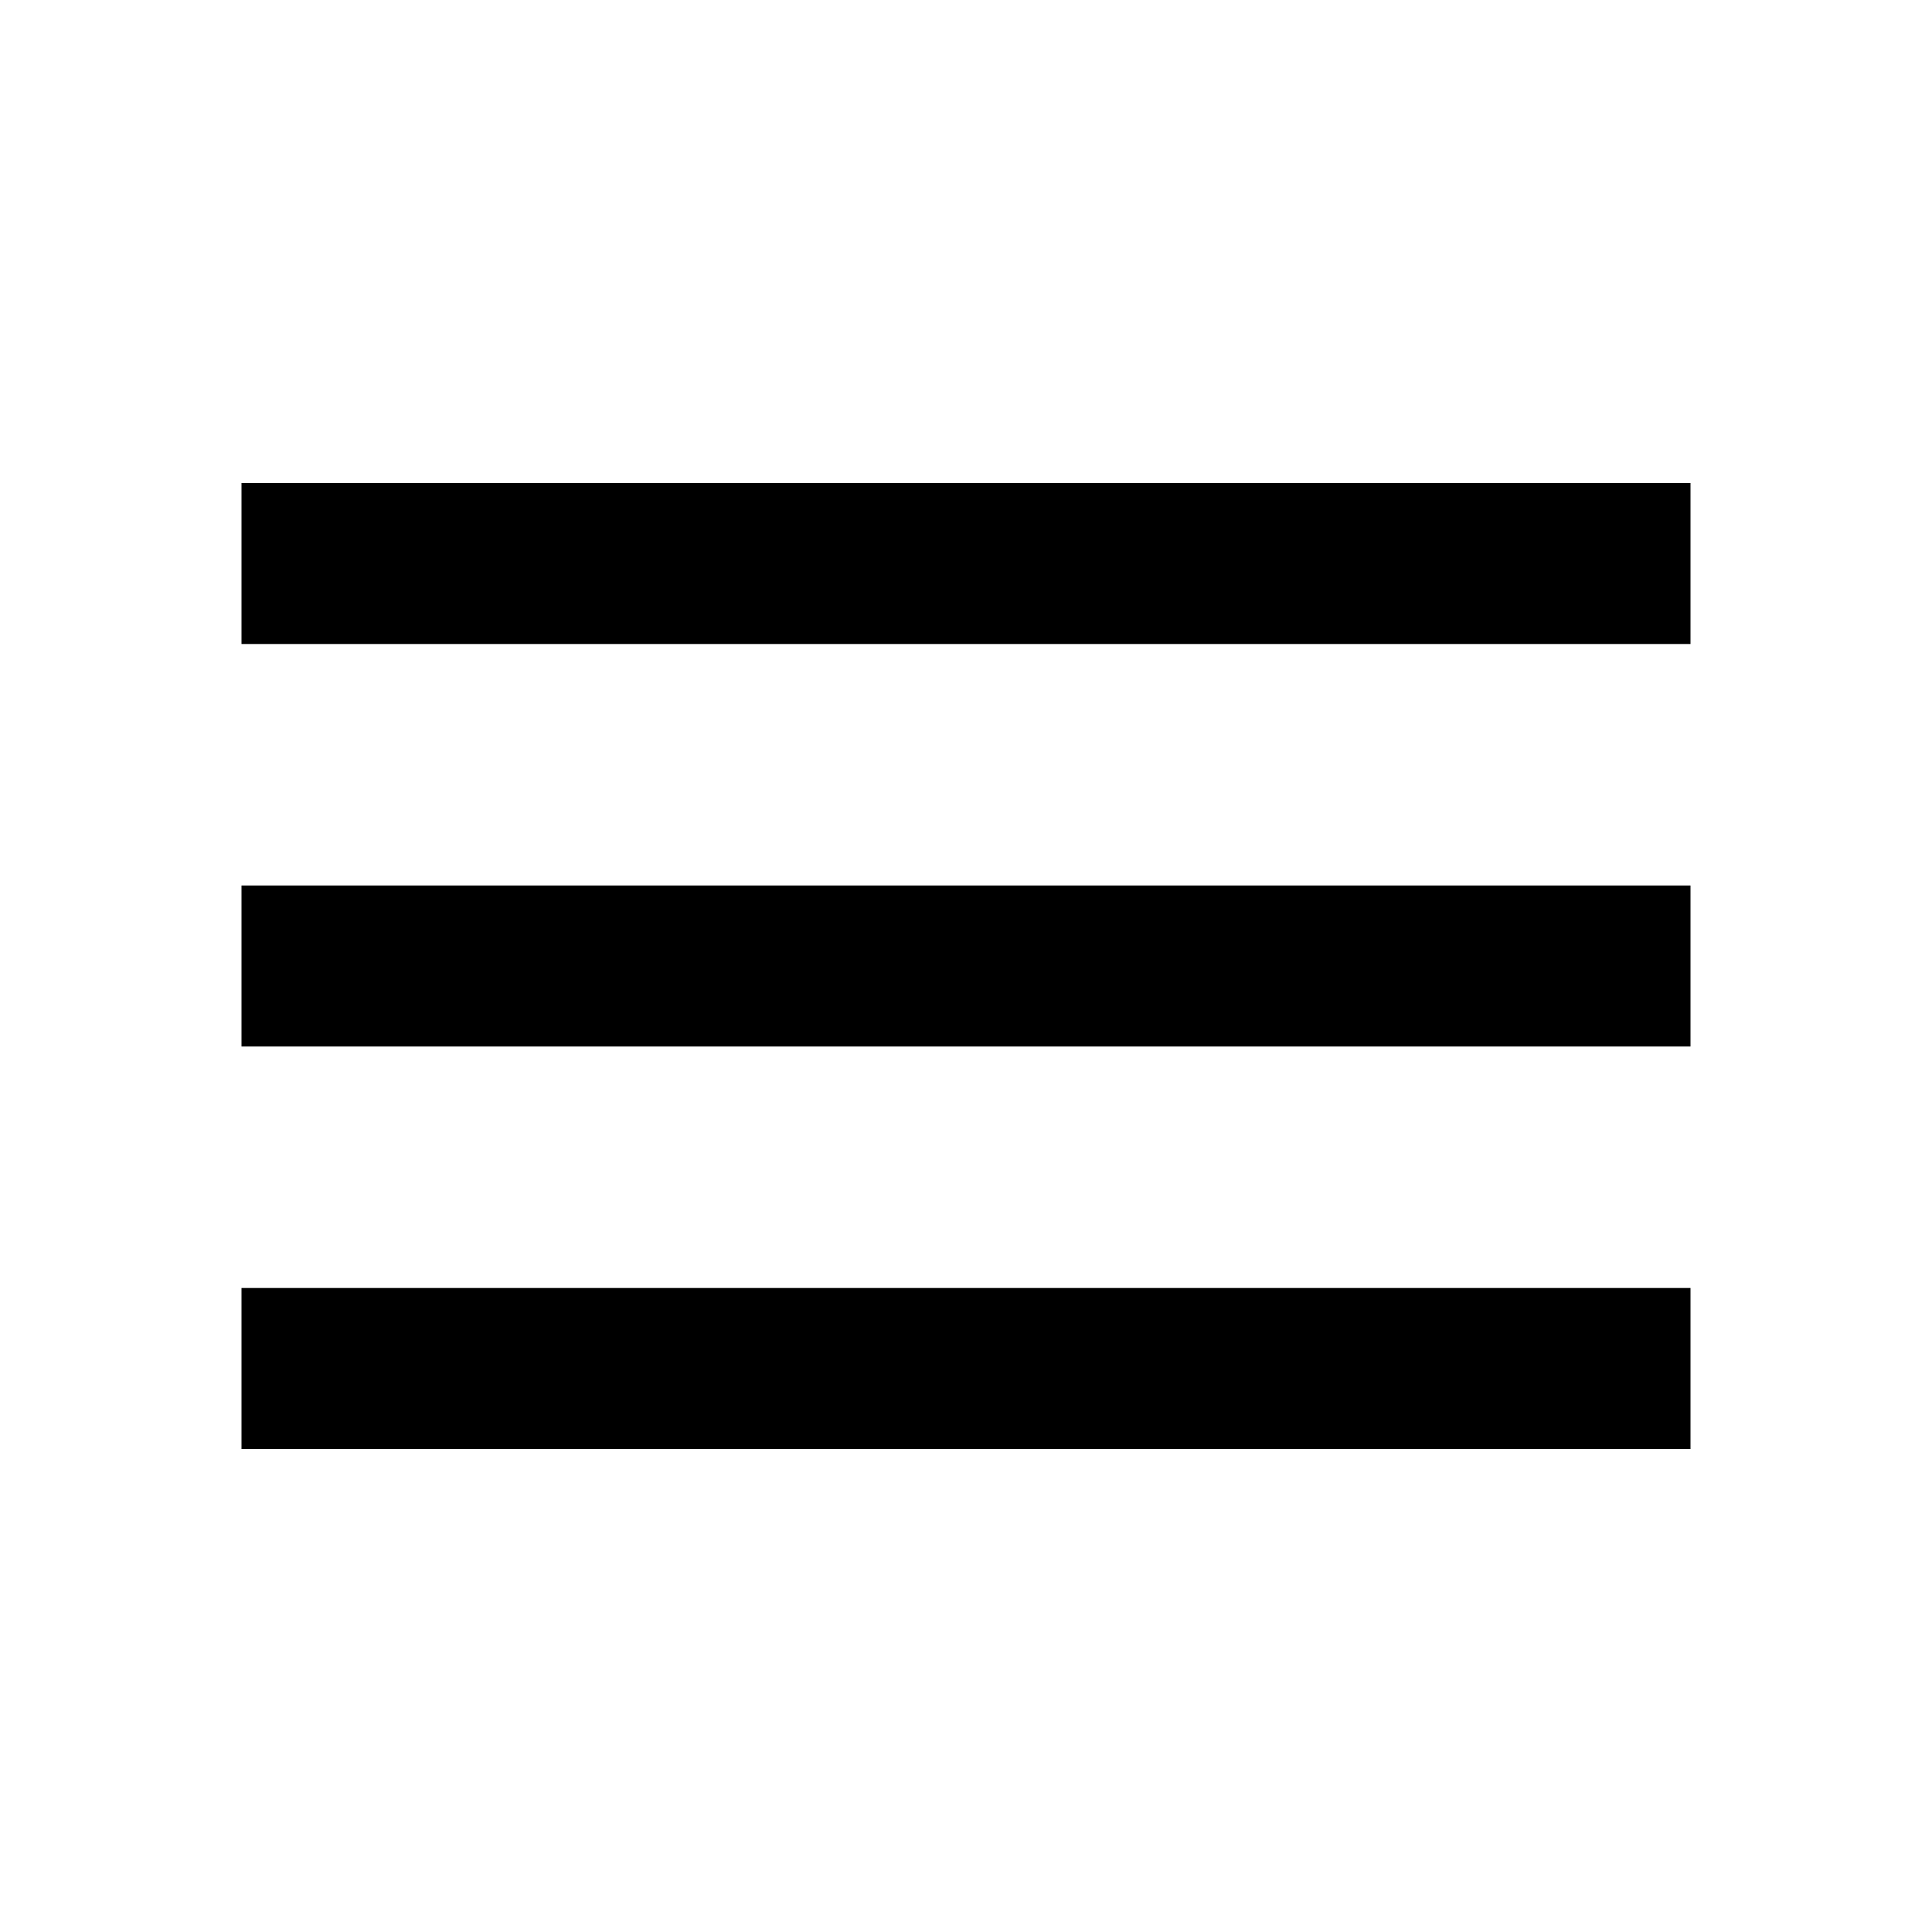
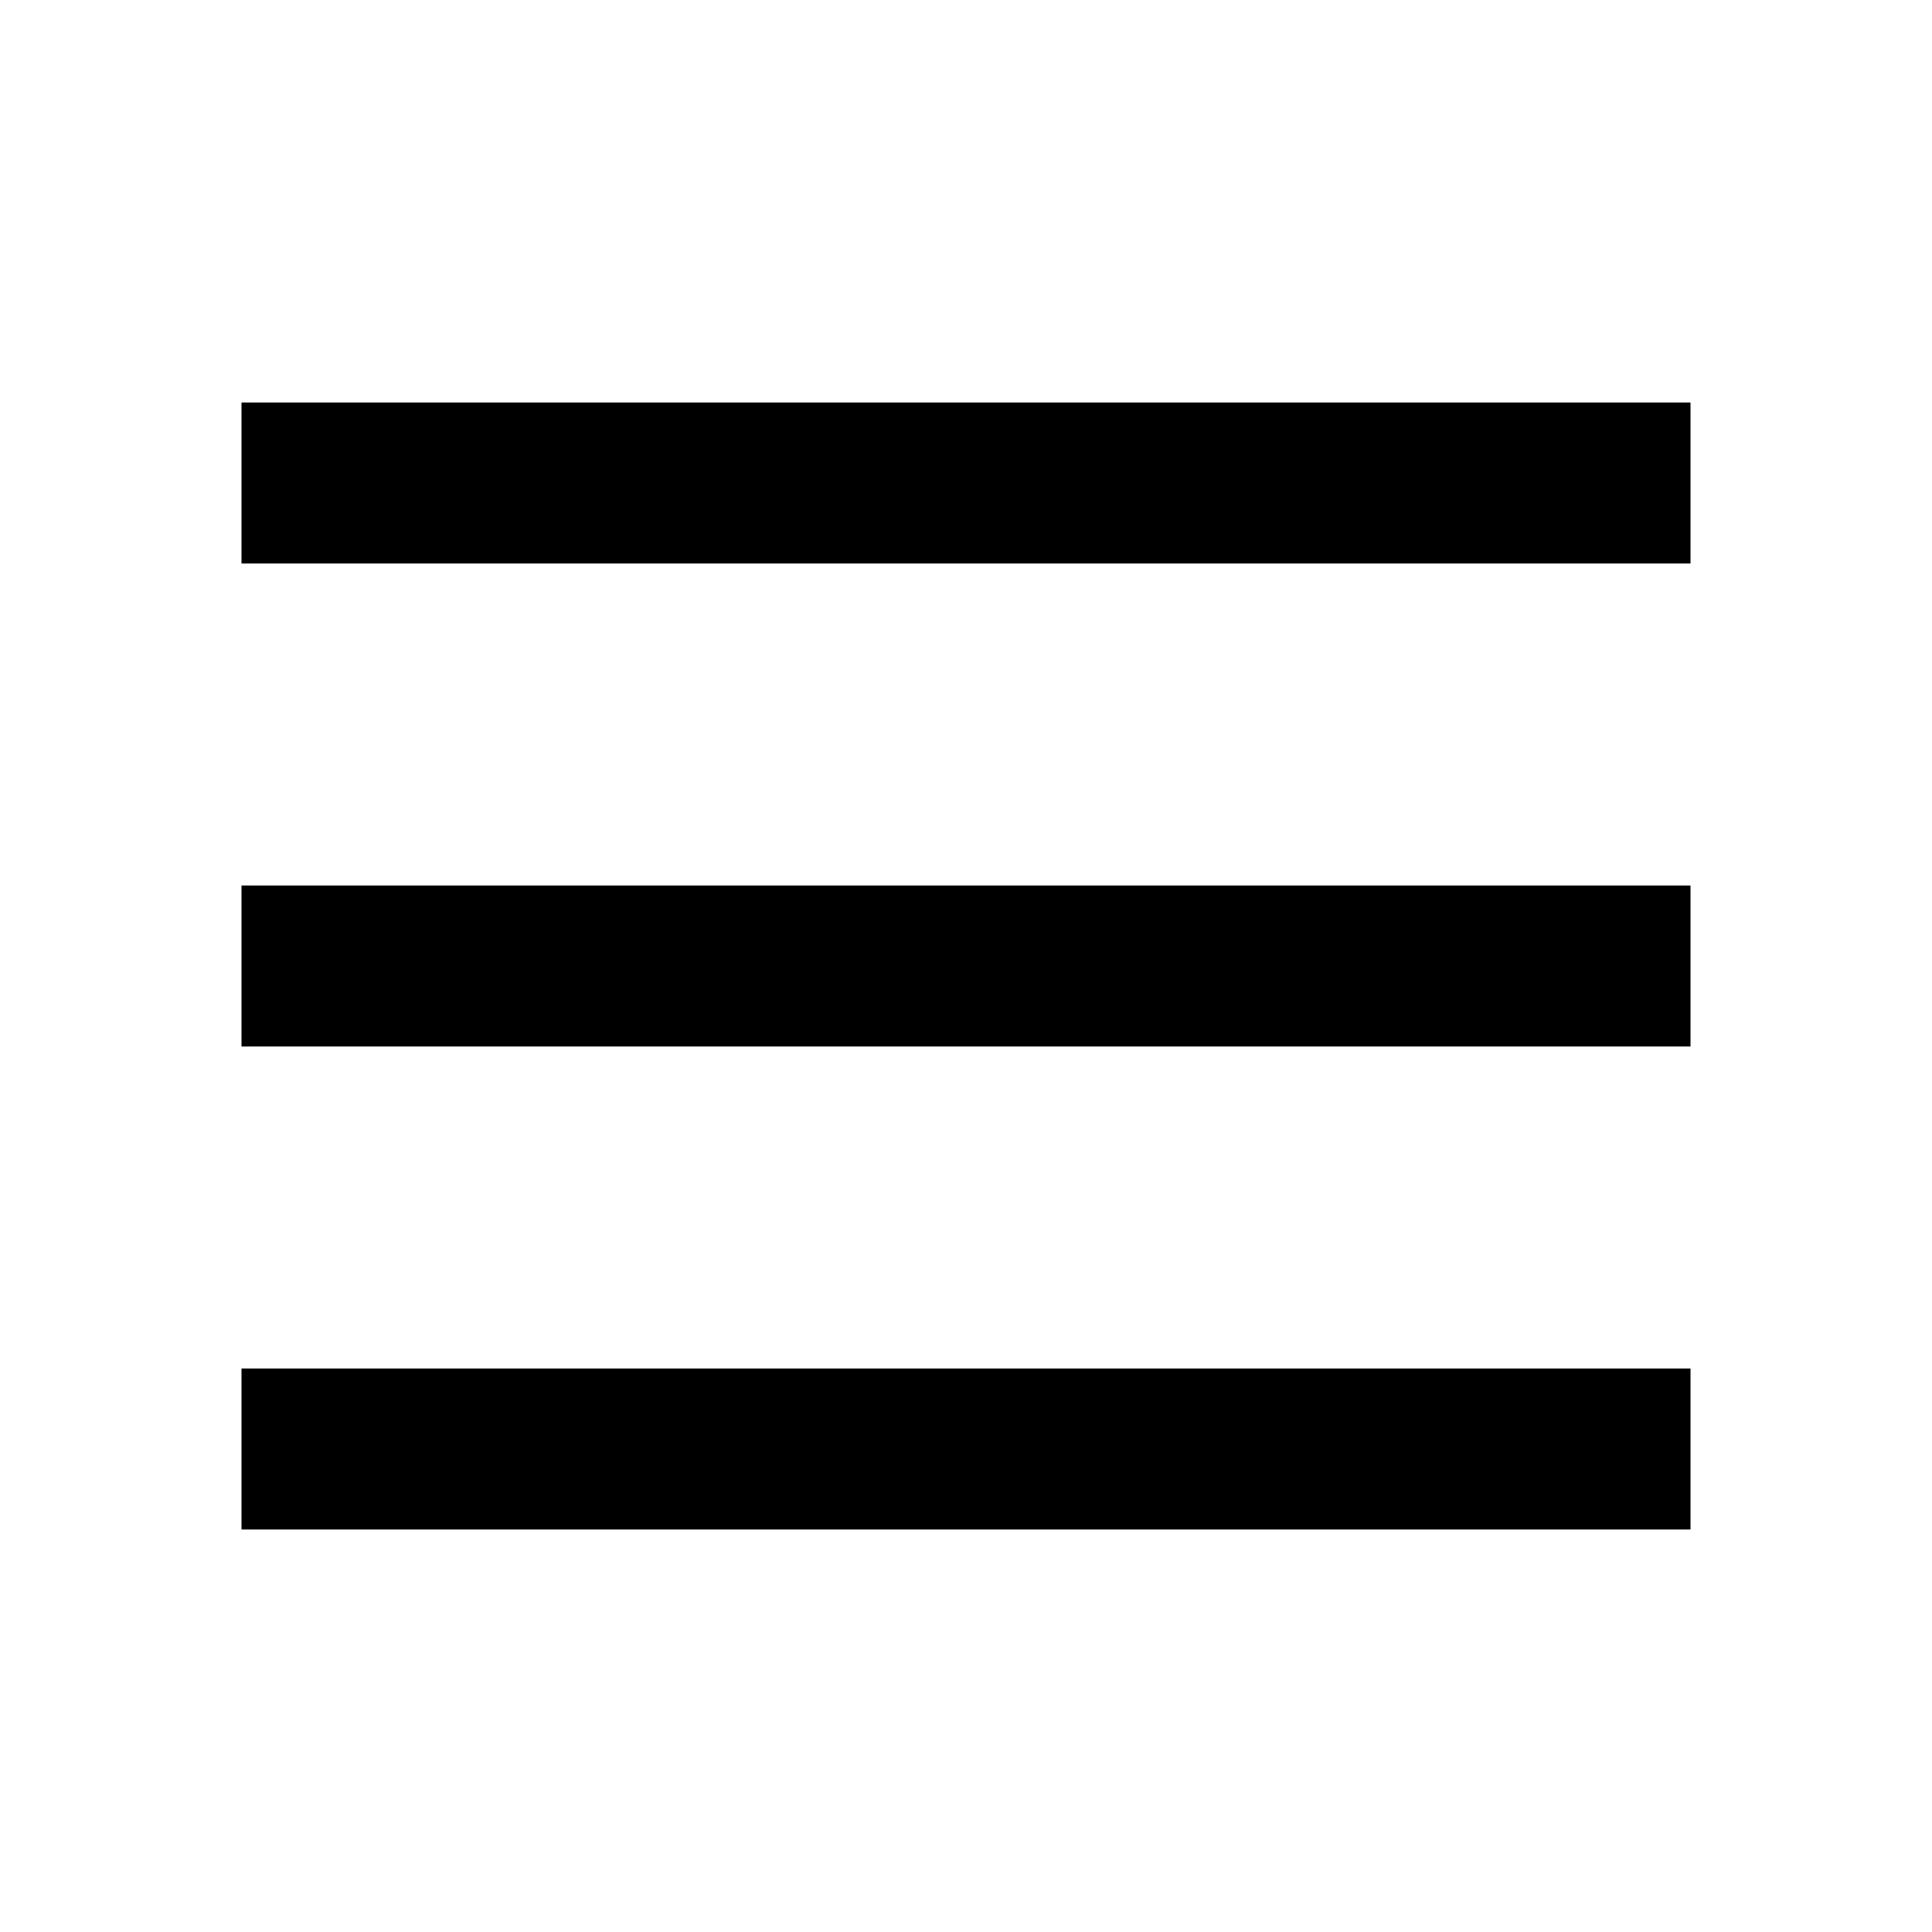
<svg xmlns="http://www.w3.org/2000/svg" width="24" height="24" viewBox="0 0 24 24" fill="none">
-   <path d="M3 6H21V8H3V6Z" fill="currentColor" />
+   <path d="M3 5H21V7H3V5Z" fill="currentColor" />
  <path d="M3 11H21V13H3V11Z" fill="currentColor" />
-   <path d="M3 16H21V18H3V16Z" fill="currentColor" />
+   <path d="M3 17H21V19H3V17Z" fill="currentColor" />
</svg>
